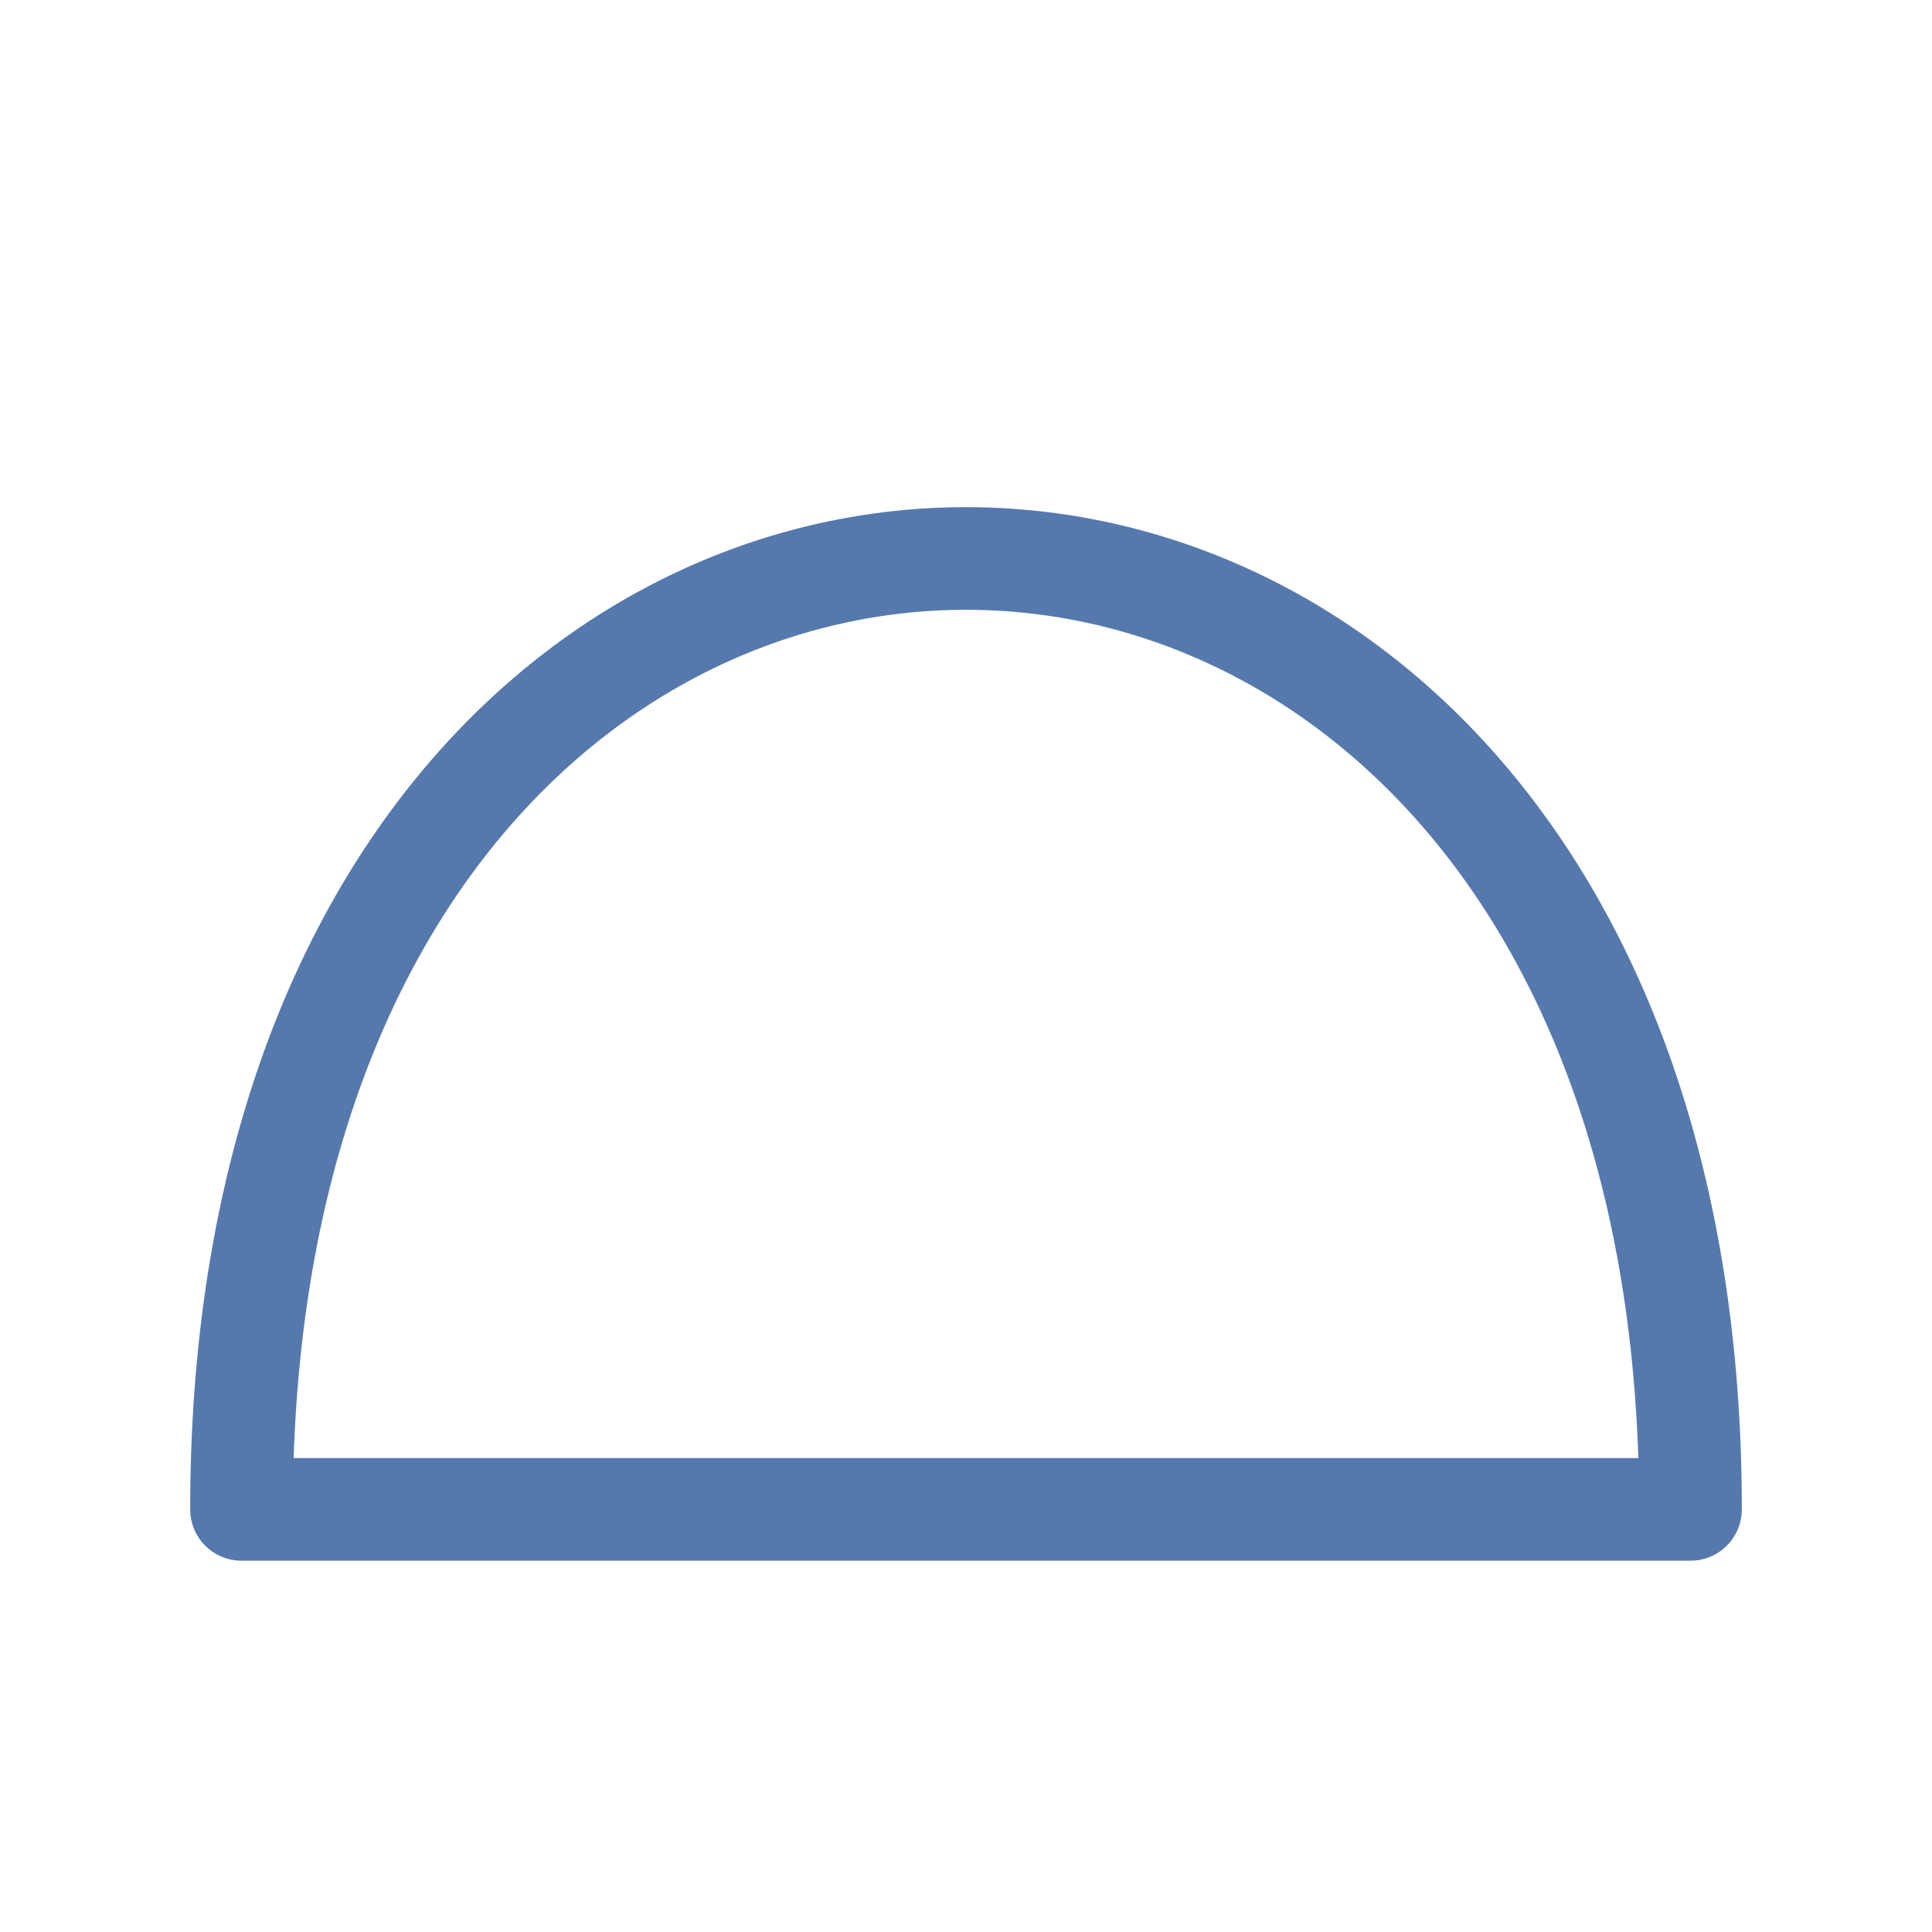
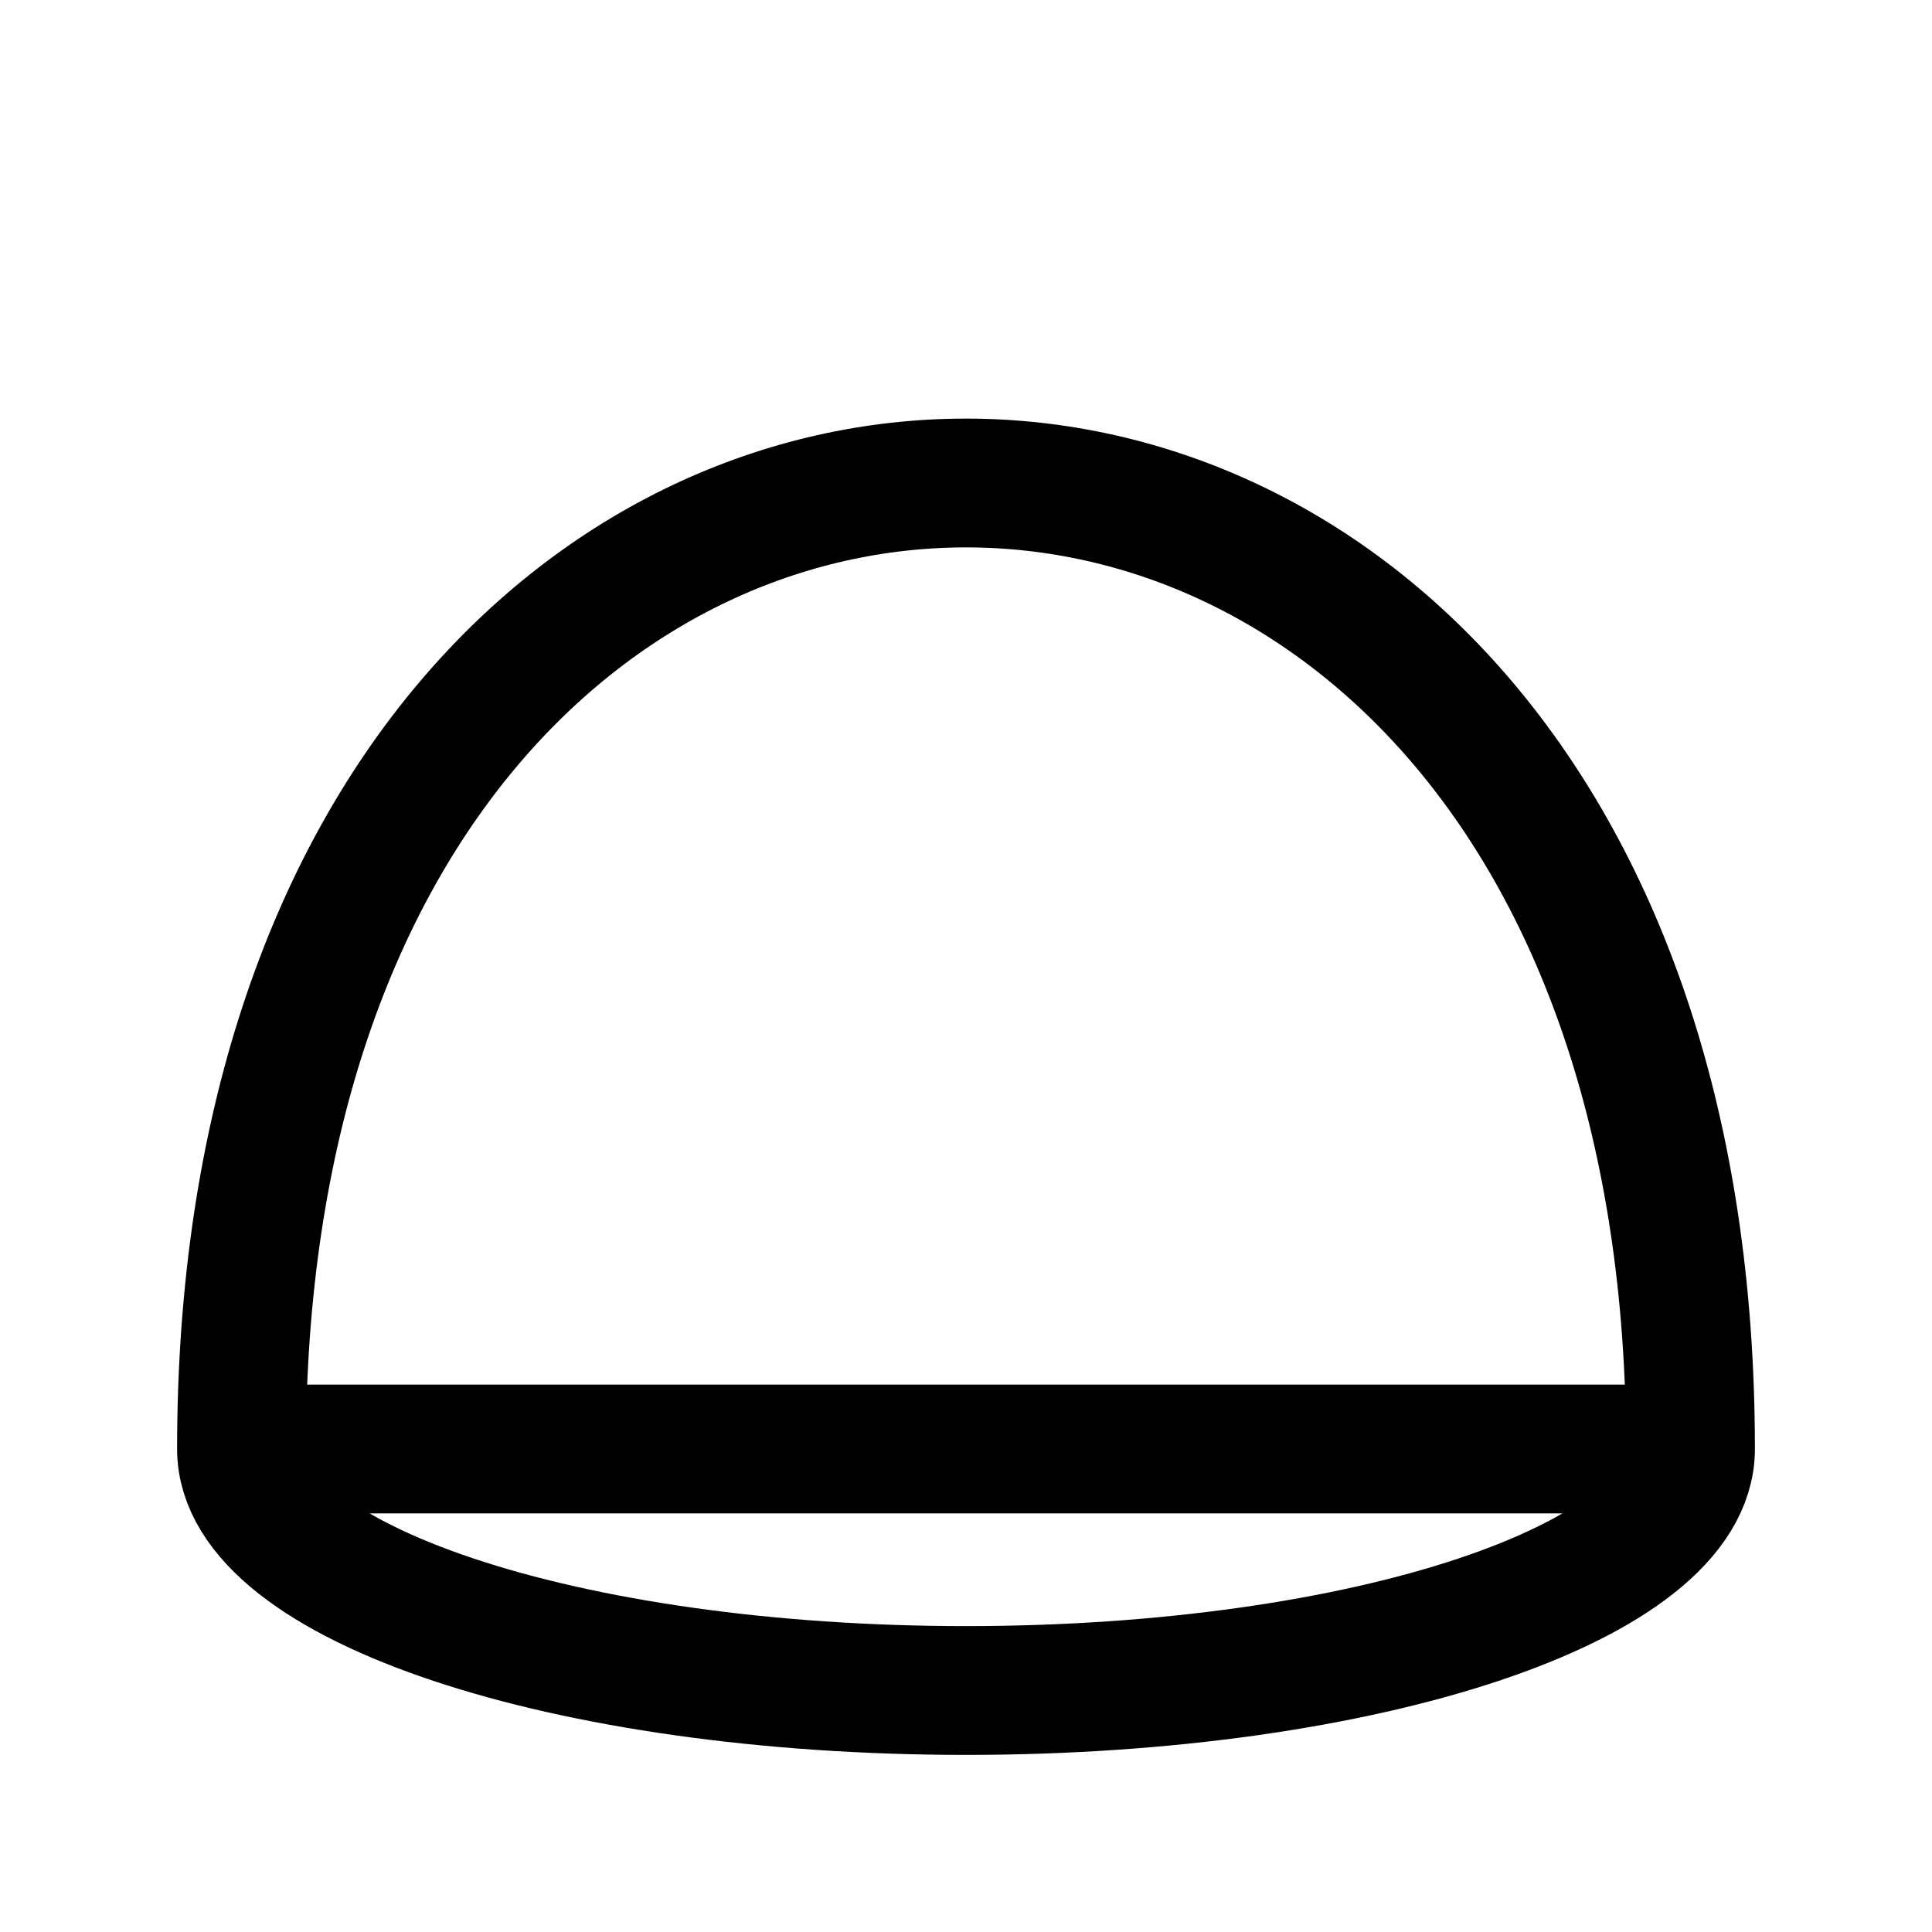
- <svg xmlns="http://www.w3.org/2000/svg" viewBox="0 0 32 32">
-   <path d="M4 25 C4 4 28 4 28 25 Z M4 25 H28" fill="none" stroke="#5579ad" stroke-width="1.7" stroke-linecap="round" stroke-linejoin="round" />
+ <svg xmlns="http://www.w3.org/2000/svg" viewBox="0 0 24 24" fill="none" stroke="currentColor" stroke-width="1.6" stroke-linecap="round" stroke-linejoin="round">
+   <path d="M3 18C3 2 21 2 21 18Z M3 18a9 3 0 0 0 18 0" />
</svg>
